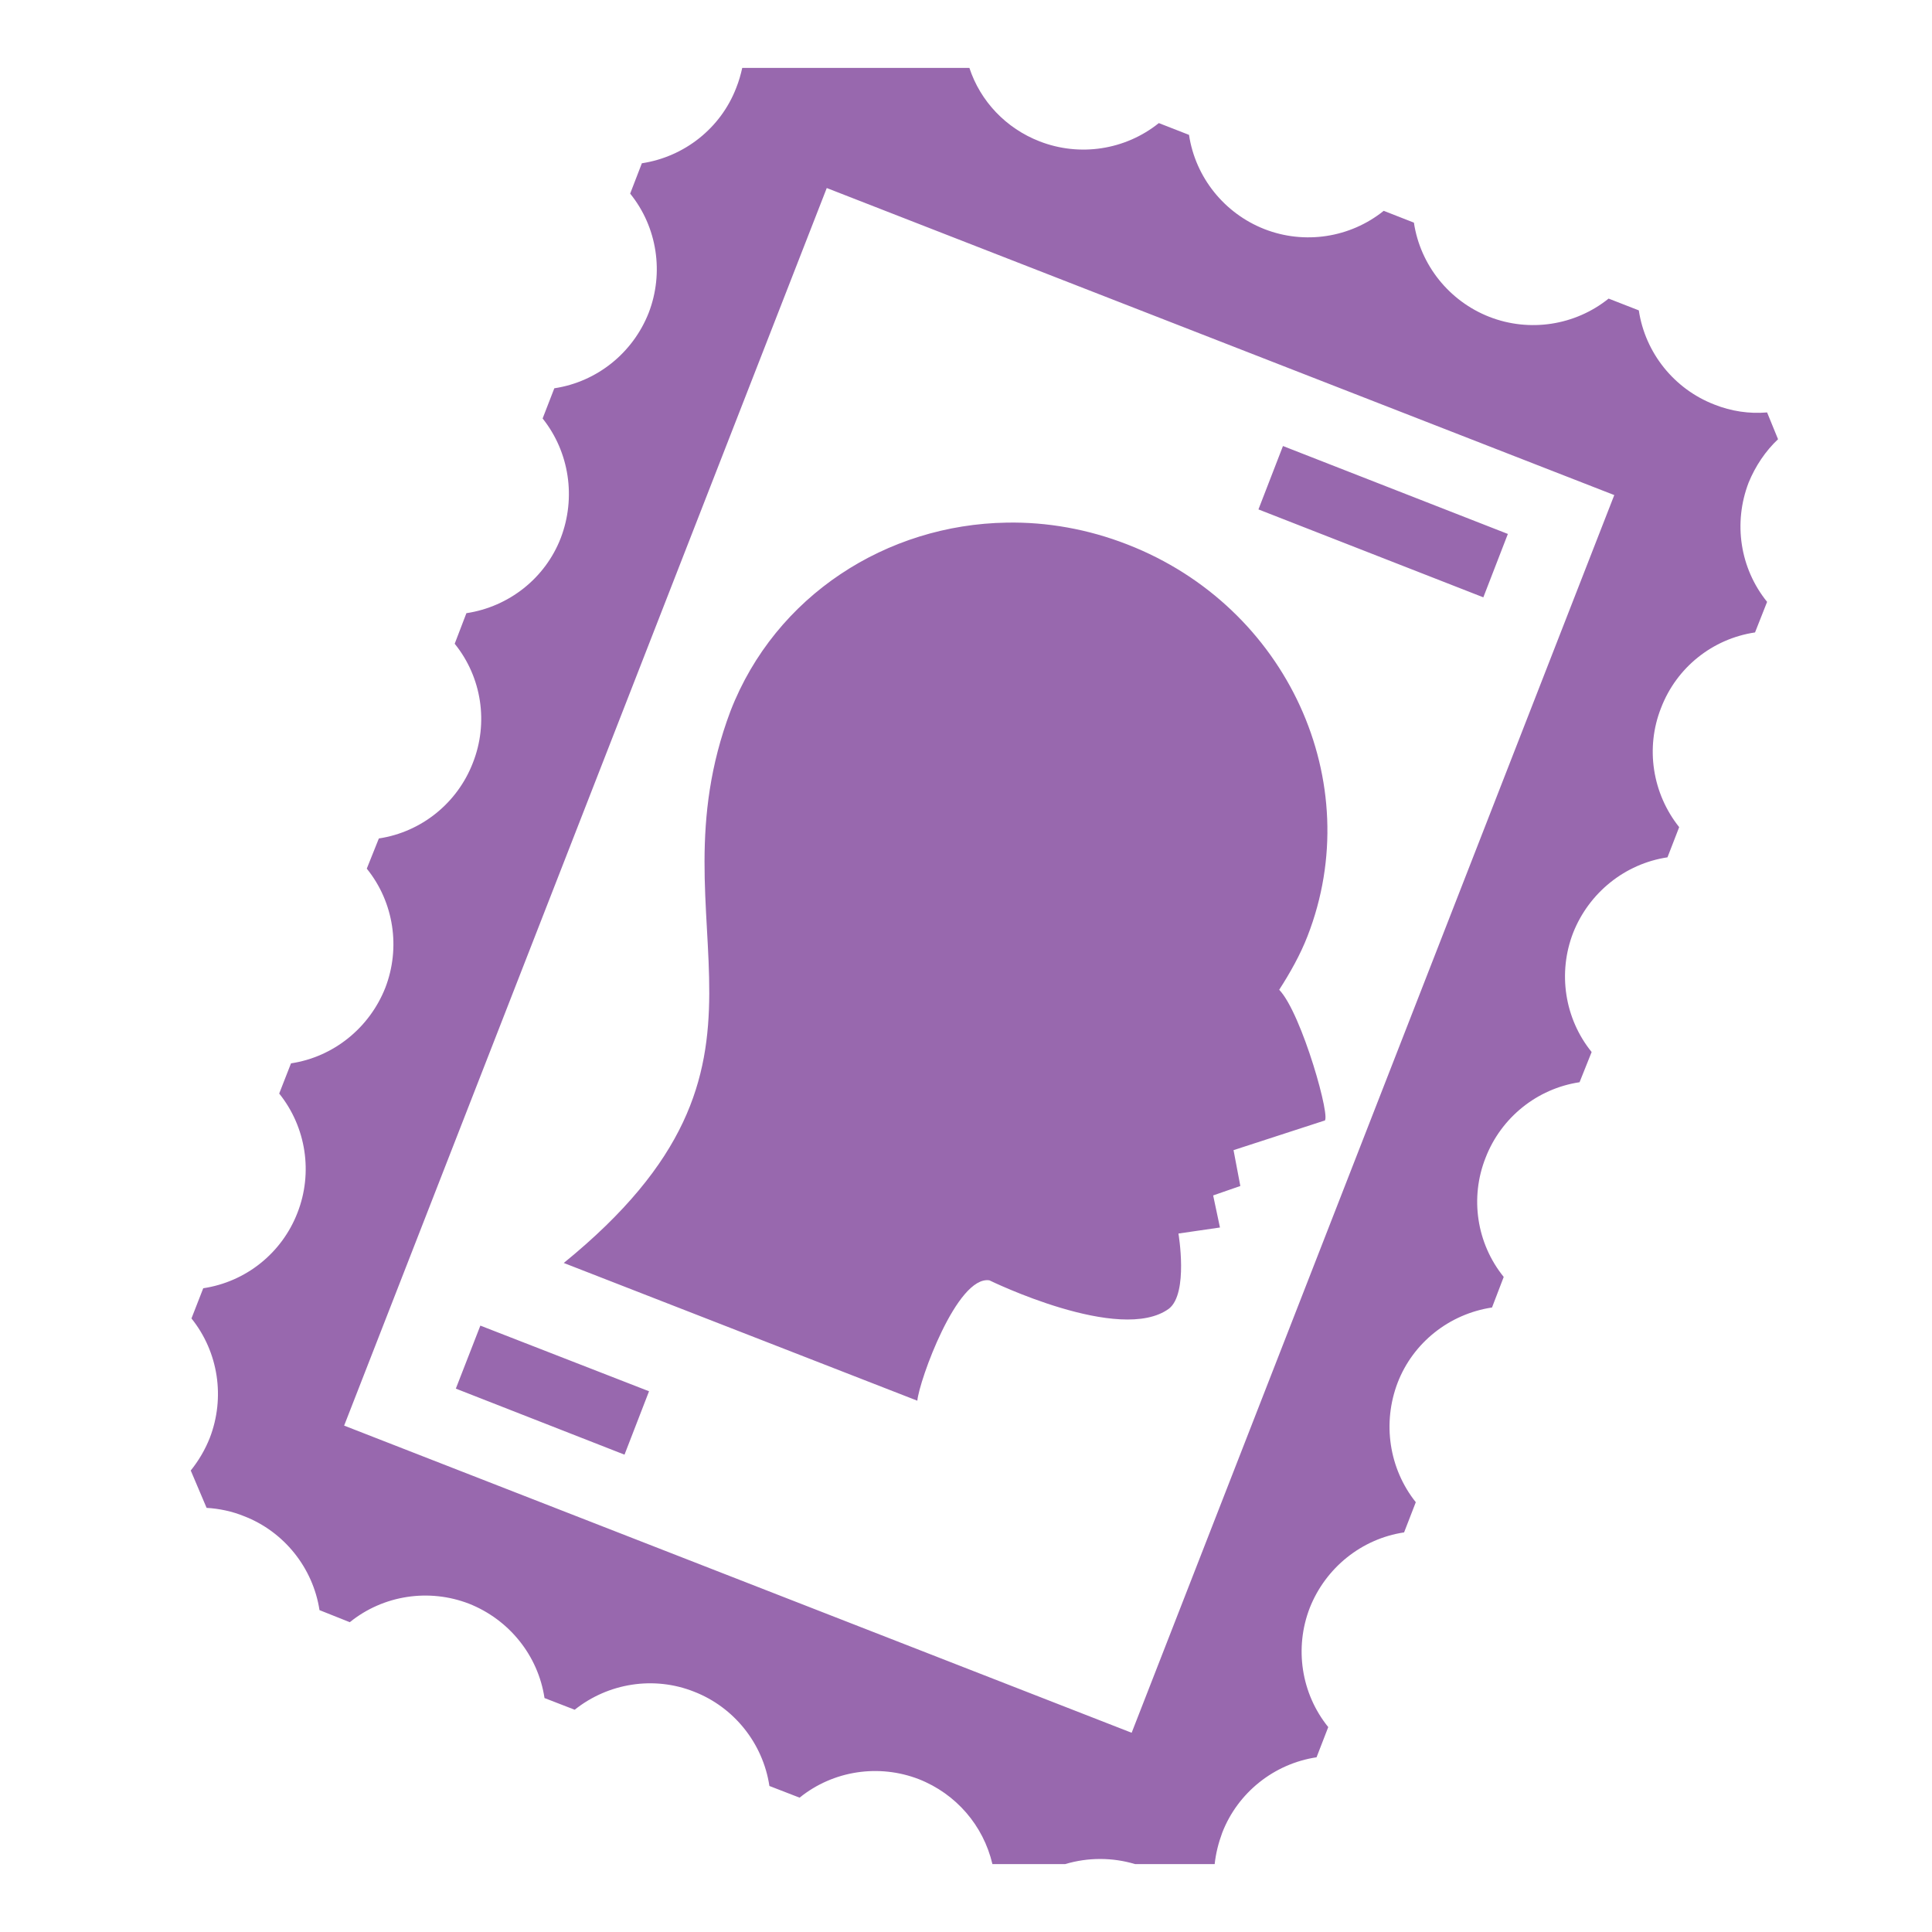
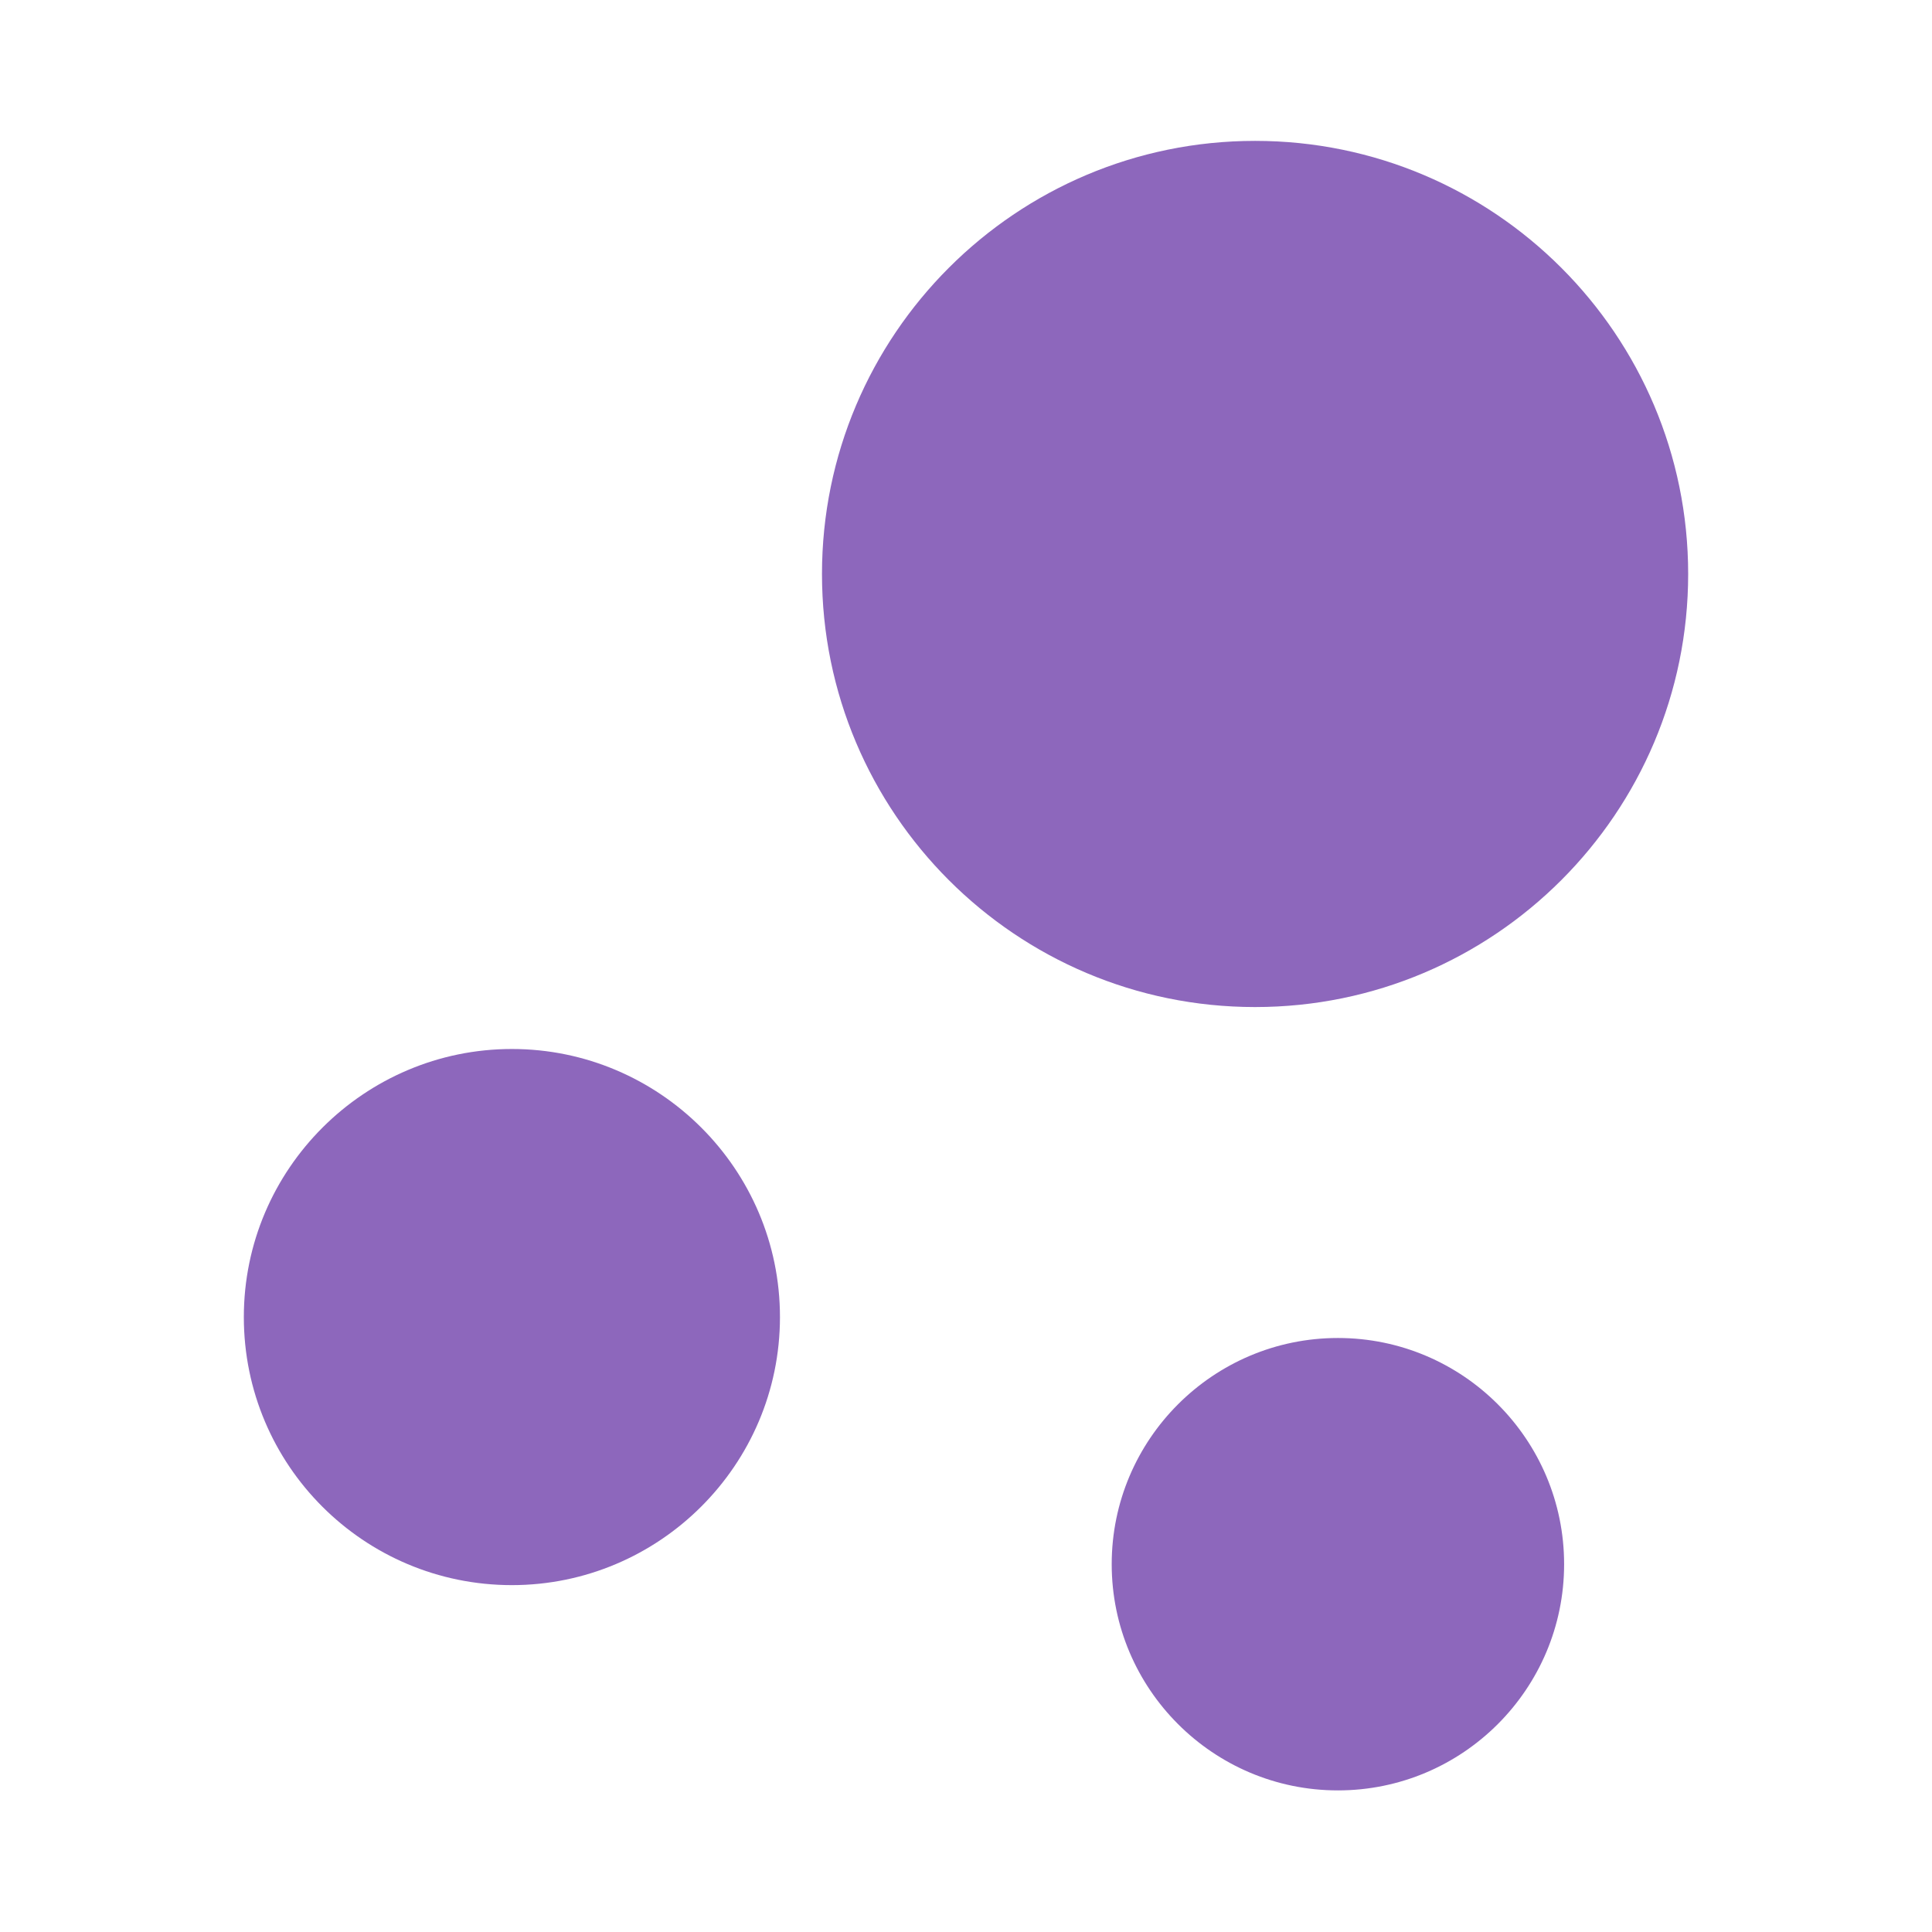
- <svg xmlns="http://www.w3.org/2000/svg" viewBox="0 0 512 512" style="height: 512px; width: 512px;">
-   <path d="M0 0h512v512H0z" fill="#5a0000" fill-opacity="0" />
-   <g class="" transform="translate(0,0)" style="">
-     <path d="M196.7 18c-.4 1.79-.9 3.57-1.6 5.3-4.1 10.64-13.7 18.25-25 19.97l-3.1 8.04c7.2 8.9 9 21 4.9 31.62-4.2 10.62-13.7 18.27-25 19.97l-3.1 8c7.1 8.9 8.9 21 4.8 31.7-4.1 10.6-13.7 18.2-25 19.9l-3.1 8.1c7.2 8.9 9 21 4.8 31.6-4.1 10.6-13.6 18.3-24.9 20l-3.2 8c7.2 8.9 9 21 4.9 31.6-4.2 10.6-13.7 18.3-24.98 20l-3.13 8c7.15 8.9 8.99 21 4.84 31.6a31.821 31.821 0 0 1-24.97 20l-3.12 8c7.15 8.9 8.98 21 4.84 31.7-1.23 3.1-2.94 6-5.03 8.6l4.2 9.9c3.36.2 6.71.9 9.92 2.2 10.62 4.1 18.28 13.7 20 24.9l8.03 3.2c8.9-7.2 21-9 31.6-4.9 10.6 4.2 18.3 13.7 20 25l8 3.1c8.9-7.1 21-9 31.6-4.8 10.6 4.1 18.3 13.7 20 25l8 3.1c8.9-7.2 21-9 31.6-4.9 9.9 3.9 17.1 12.3 19.5 22.5h19.3c6-1.8 12.5-1.8 18.5 0h21.1c.3-2.8 1-5.6 2-8.3 4.1-10.6 13.7-18.3 25-20l3.1-8c-7.2-8.9-9-21-4.9-31.6 4.2-10.6 13.7-18.3 25-20l3.1-8c-7.1-8.9-8.9-21-4.8-31.7 4.1-10.6 13.7-18.2 25-19.9l3.1-8.1c-7.2-8.9-9-21-4.8-31.6 4.1-10.6 13.6-18.3 24.9-20l3.2-8c-7.2-8.9-9-21-4.9-31.6 4.2-10.6 13.7-18.3 25-20l3.1-8c-7.1-8.9-9-21-4.8-31.6a31.66 31.66 0 0 1 24.9-20l3.2-8.1c-7.2-8.9-9-20.9-4.9-31.6 1.8-4.4 4.5-8.4 7.8-11.5l-2.9-7.1c-4.7.4-9.5-.3-14-2.1-10.6-4.1-18.3-13.65-20-24.95l-8-3.12c-8.9 7.15-21 8.98-31.6 4.84-10.6-4.14-18.3-13.68-20-24.97l-8-3.13c-8.9 7.16-21 8.99-31.6 4.85-10.6-4.15-18.3-13.68-20-24.98l-8-3.12c-8.9 7.15-21 8.98-31.6 4.84-8.9-3.45-15.7-10.63-18.6-19.46zm22.4 31.83 208.7 81.37-127.9 328-208.7-81.4zM340 118.2l-6.5 16.8 59.6 23.3 6.5-16.8zm-73.2 20.3c-31.8.5-61.3 19.3-73.2 49.9-21.9 58.1 21.6 92.8-44.2 146.3l93.7 36.5c.5-5.3 10.5-33.2 19.1-31.9 0 0 34.7 17 47.6 7.5 5.2-4.1 2.5-19.9 2.5-19.9l11-1.6-1.8-8.5 7.2-2.5-1.8-9.5 24-7.8c2.2.5-5.9-28.5-11.9-34.7 2.9-4.5 5.6-9.3 7.5-14.2 15.9-40.8-5.3-87.3-47.7-103.8-10.5-4.1-21.4-6-32-5.8zM127.3 351.3l-6.5 16.7 44.7 17.5 6.5-16.8z" fill="#9868ae" fill-opacity="1" />
+ <svg xmlns="http://www.w3.org/2000/svg" width="800px" height="800px" viewBox="0 0 24 24" fill="none">
+   <g id="SVGRepo_bgCarrier" stroke-width="0" />
+   <g id="SVGRepo_tracerCarrier" stroke-linecap="round" stroke-linejoin="round" />
+   <g id="SVGRepo_iconCarrier">
+     <path d="M15.591 1.75C12.621 1.75 10.211 4.16 10.211 7.13C10.211 10.1 12.621 12.51 15.591 12.51C18.561 12.51 20.971 10.1 20.971 7.13C20.971 4.16 18.561 1.75 15.591 1.75Z" fill="#8d67bc" />
+     <path d="M6.359 13.031C4.529 13.031 3.029 14.521 3.029 16.361C3.029 18.201 4.519 19.691 6.359 19.691C8.189 19.691 9.689 18.201 9.689 16.361C9.689 14.521 8.189 13.031 6.359 13.031Z" fill="#8d67bc" />
+     <path d="M16.62 16.621C15.07 16.621 13.81 17.881 13.81 19.431C13.81 20.981 15.07 22.241 16.62 22.241C18.171 22.241 19.43 20.981 19.43 19.431C19.43 17.881 18.171 16.621 16.62 16.621Z" fill="#8d67bc" />
  </g>
</svg>
